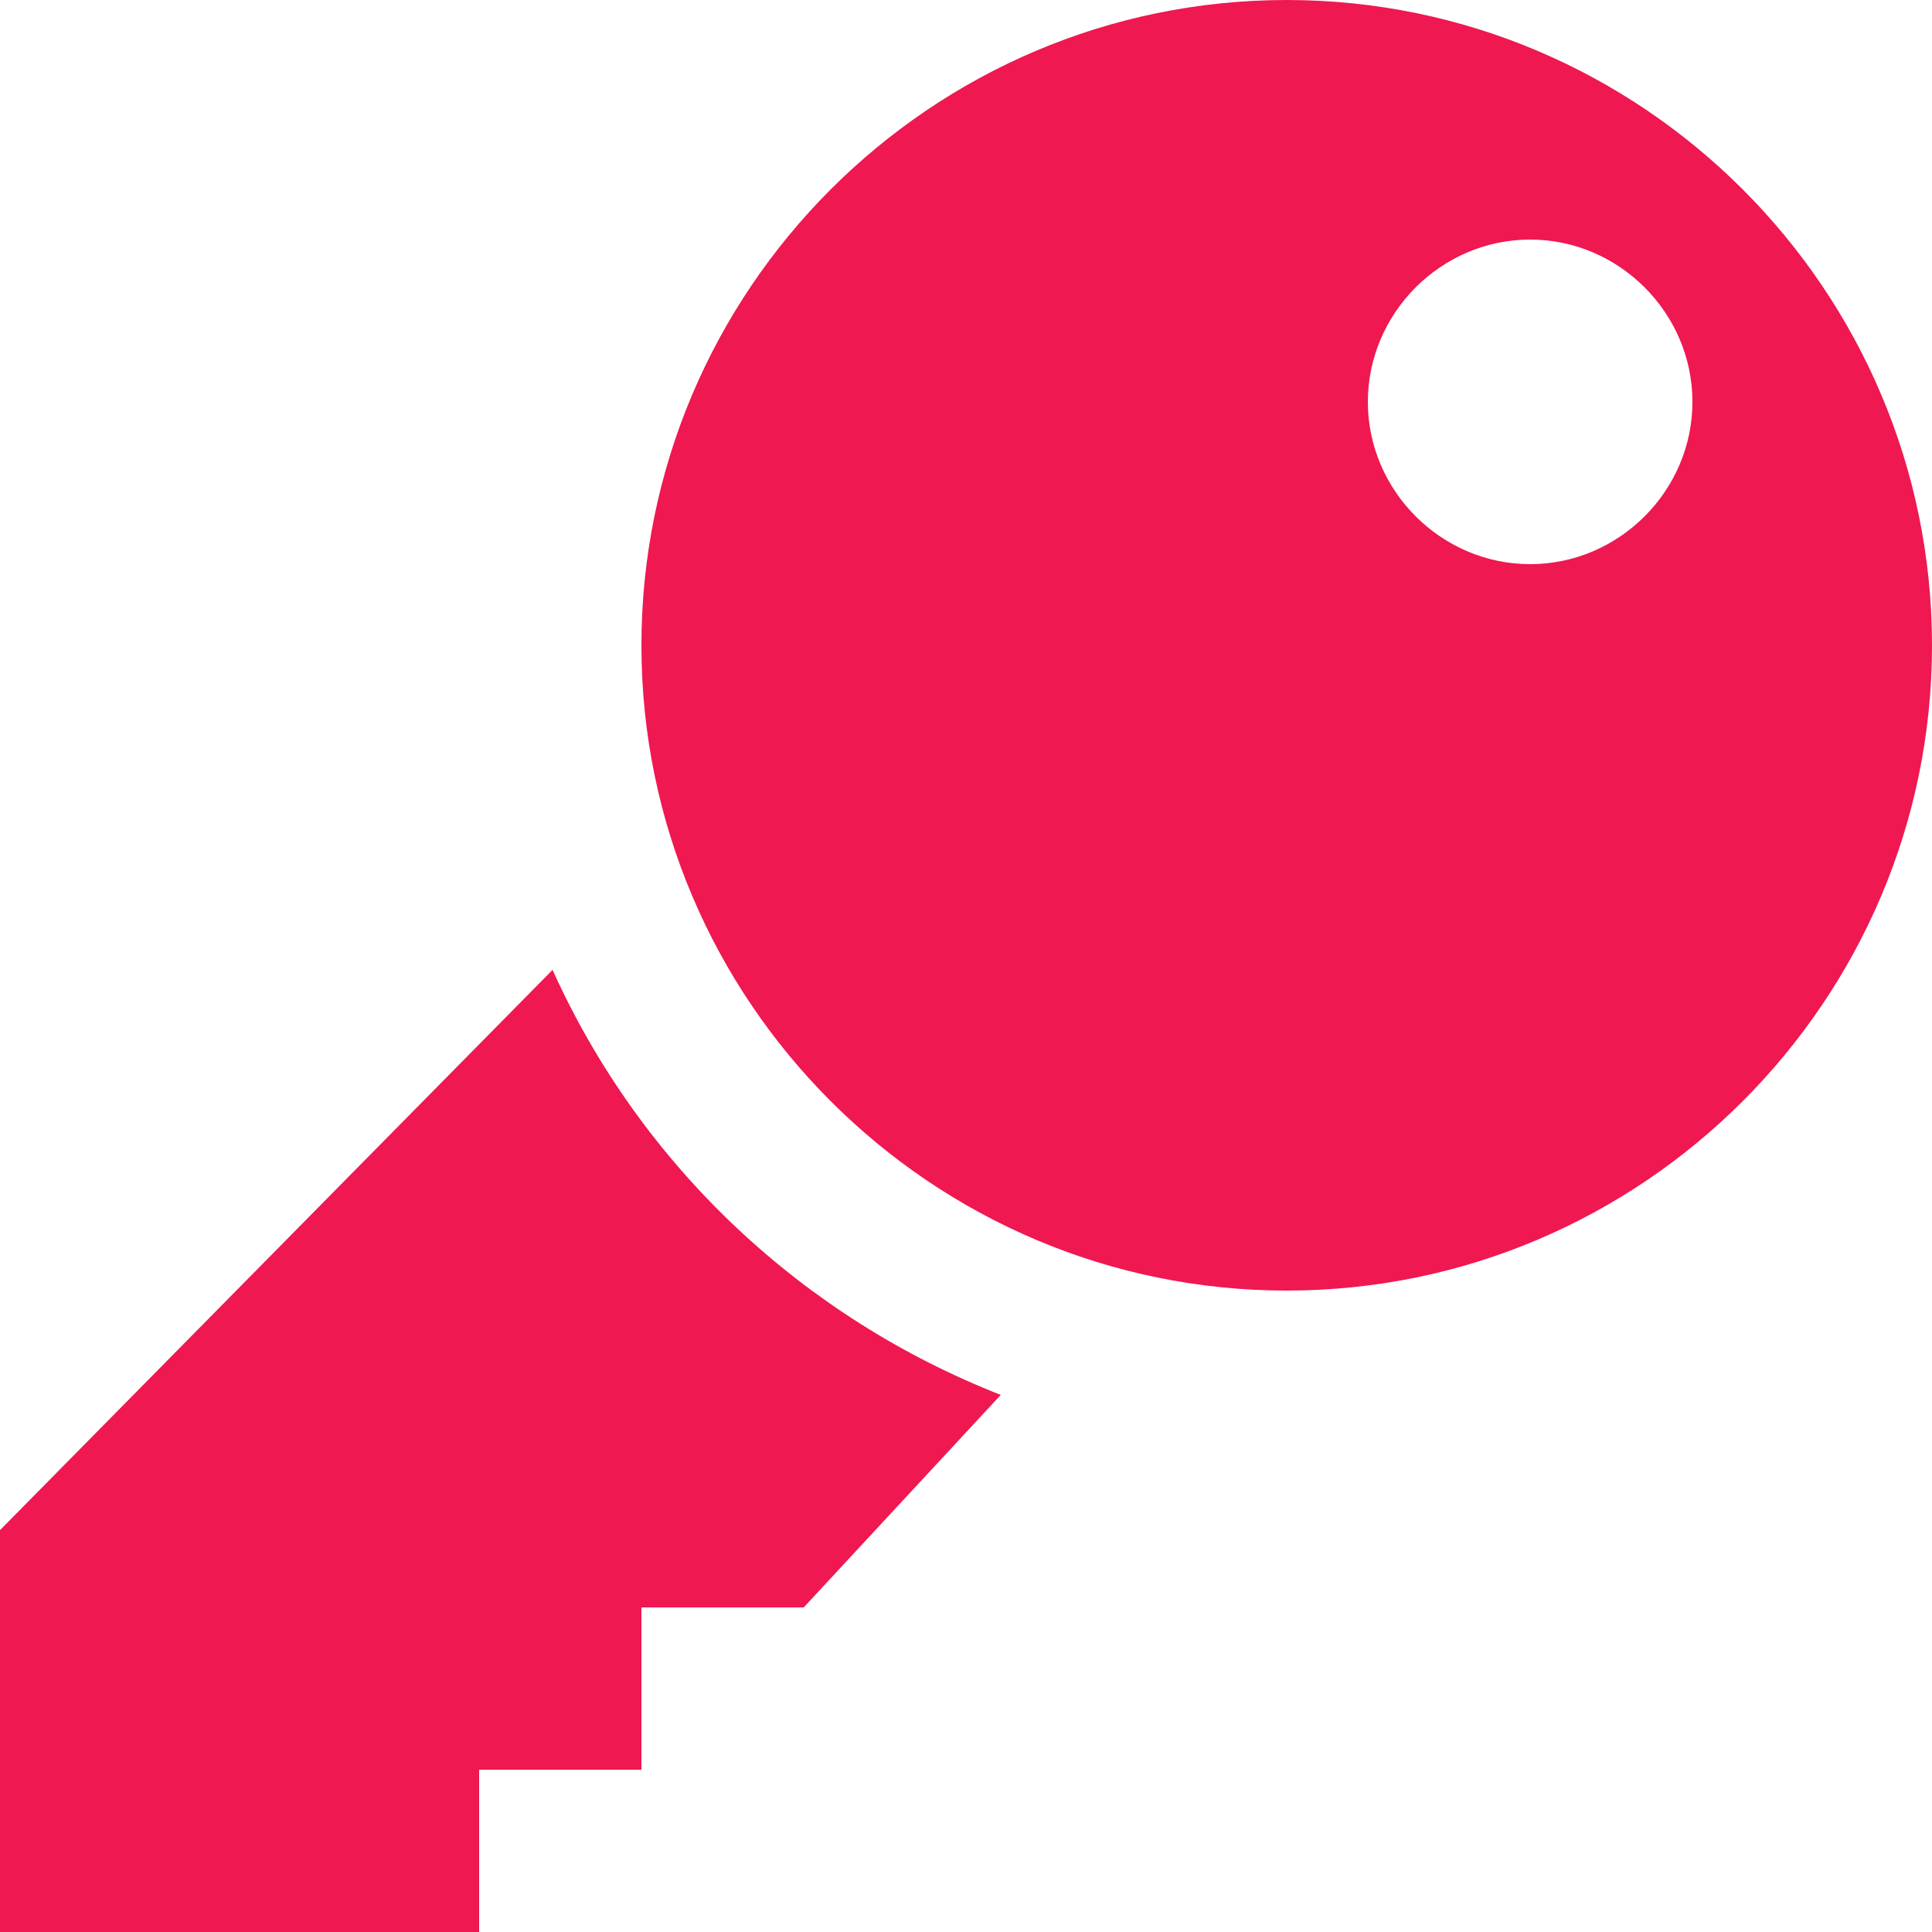
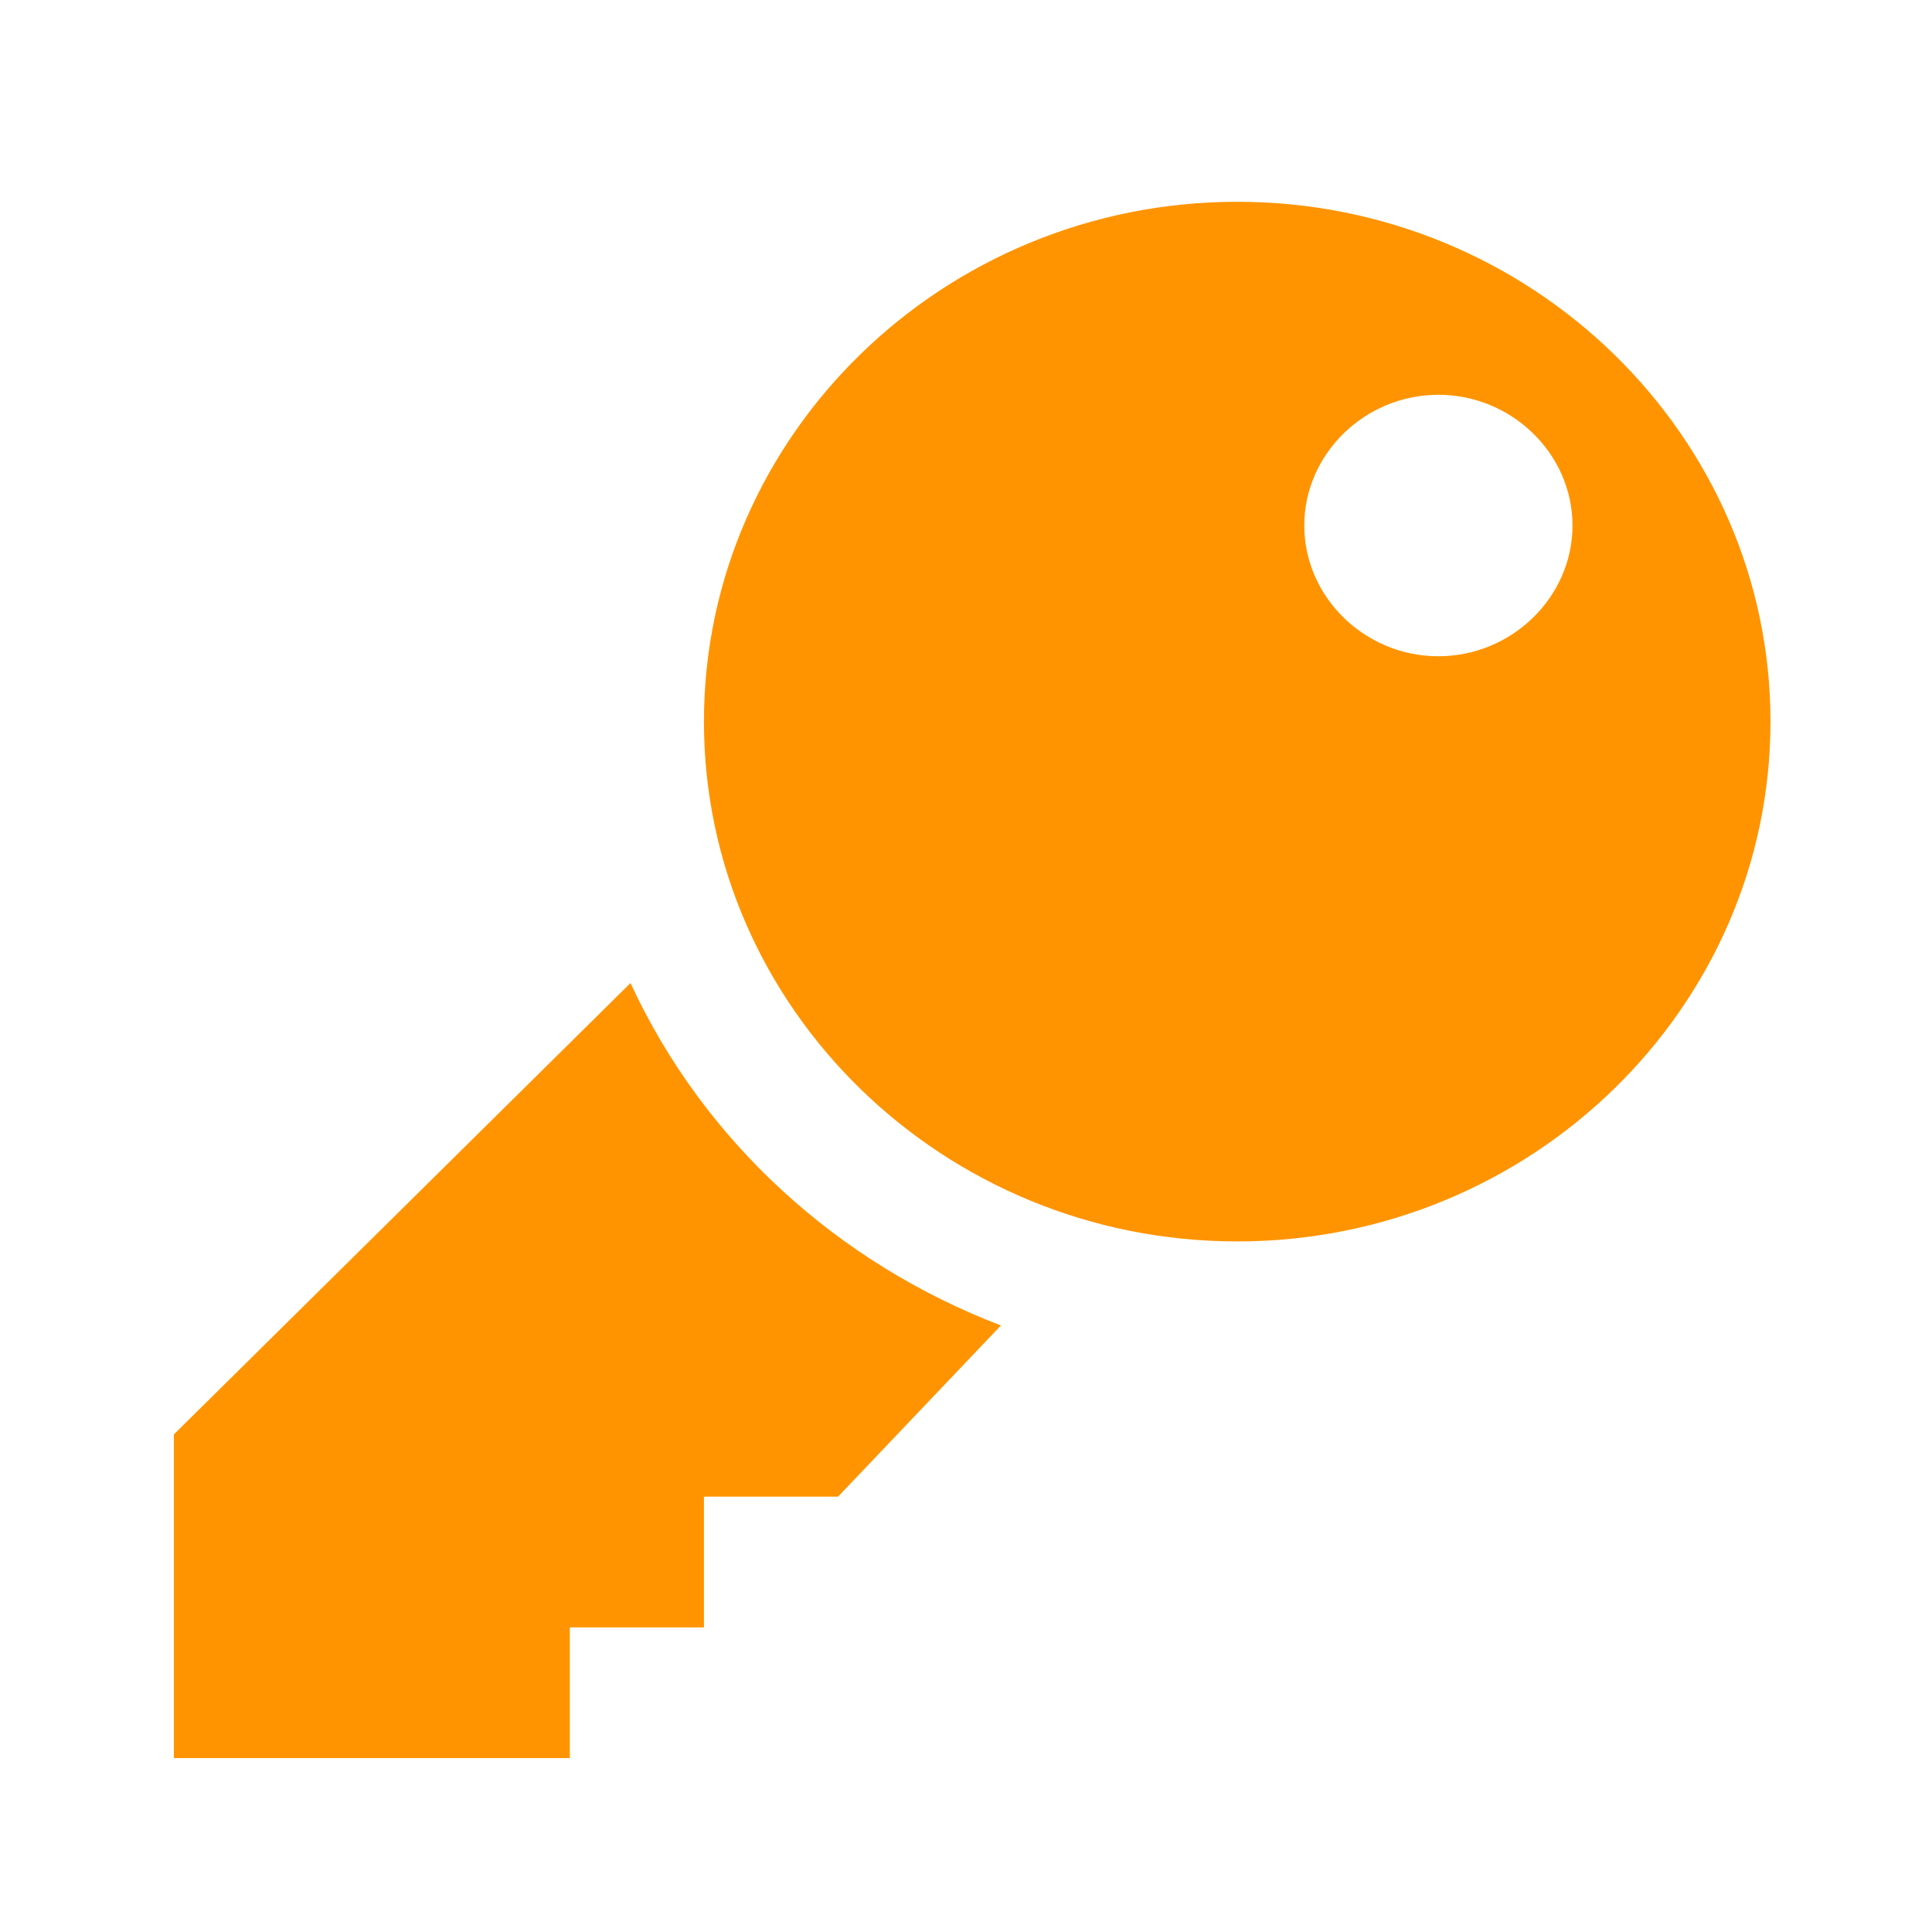
<svg xmlns="http://www.w3.org/2000/svg" version="1.1" id="Layer_1" x="0px" y="0px" width="50px" height="50px" viewBox="0 0 50 50" enable-background="new 0 0 50 50" xml:space="preserve">
  <g id="Page-1">
    <g id="Change-Password_1_">
      <g id="Symbols">
        <g id="Change-Password">
-           <path id="Shape" fill="#EF1851" d="M25.9,36.1l-5.1,5.5h-4.2v4.2h-4.2V50H0V39.6l14.3-14.5C16.6,30.2,20.8,34.1,25.9,36.1z       M50,16.7c0,9.2-7.5,16.7-16.7,16.7s-16.7-7.5-16.7-16.7S24.1,0,33.3,0S50,7.5,50,16.7z M43.8,10.4c0-2.3-1.9-4.2-4.2-4.2      c-2.3,0-4.2,1.9-4.2,4.2s1.9,4.2,4.2,4.2C41.9,14.6,43.8,12.7,43.8,10.4z" />
+           <path id="Shape" fill="#FF9400" d="M25.904,34.303l-4.215,4.43h-3.471v3.384h-3.471V45.5H4.5v-8.378l11.817-11.681      C18.218,29.551,21.689,32.691,25.904,34.303z M45.82,18.675c0,7.411-6.198,13.453-13.801,13.453      c-7.604,0-13.801-6.042-13.801-13.453c0-7.411,6.198-13.453,13.801-13.453C39.622,5.222,45.82,11.264,45.82,18.675z       M40.696,13.6c0-1.853-1.57-3.383-3.472-3.383c-1.9,0-3.469,1.53-3.469,3.383c0,1.853,1.568,3.384,3.469,3.384      C39.126,16.983,40.696,15.453,40.696,13.6z" />
        </g>
      </g>
    </g>
  </g>
</svg>
